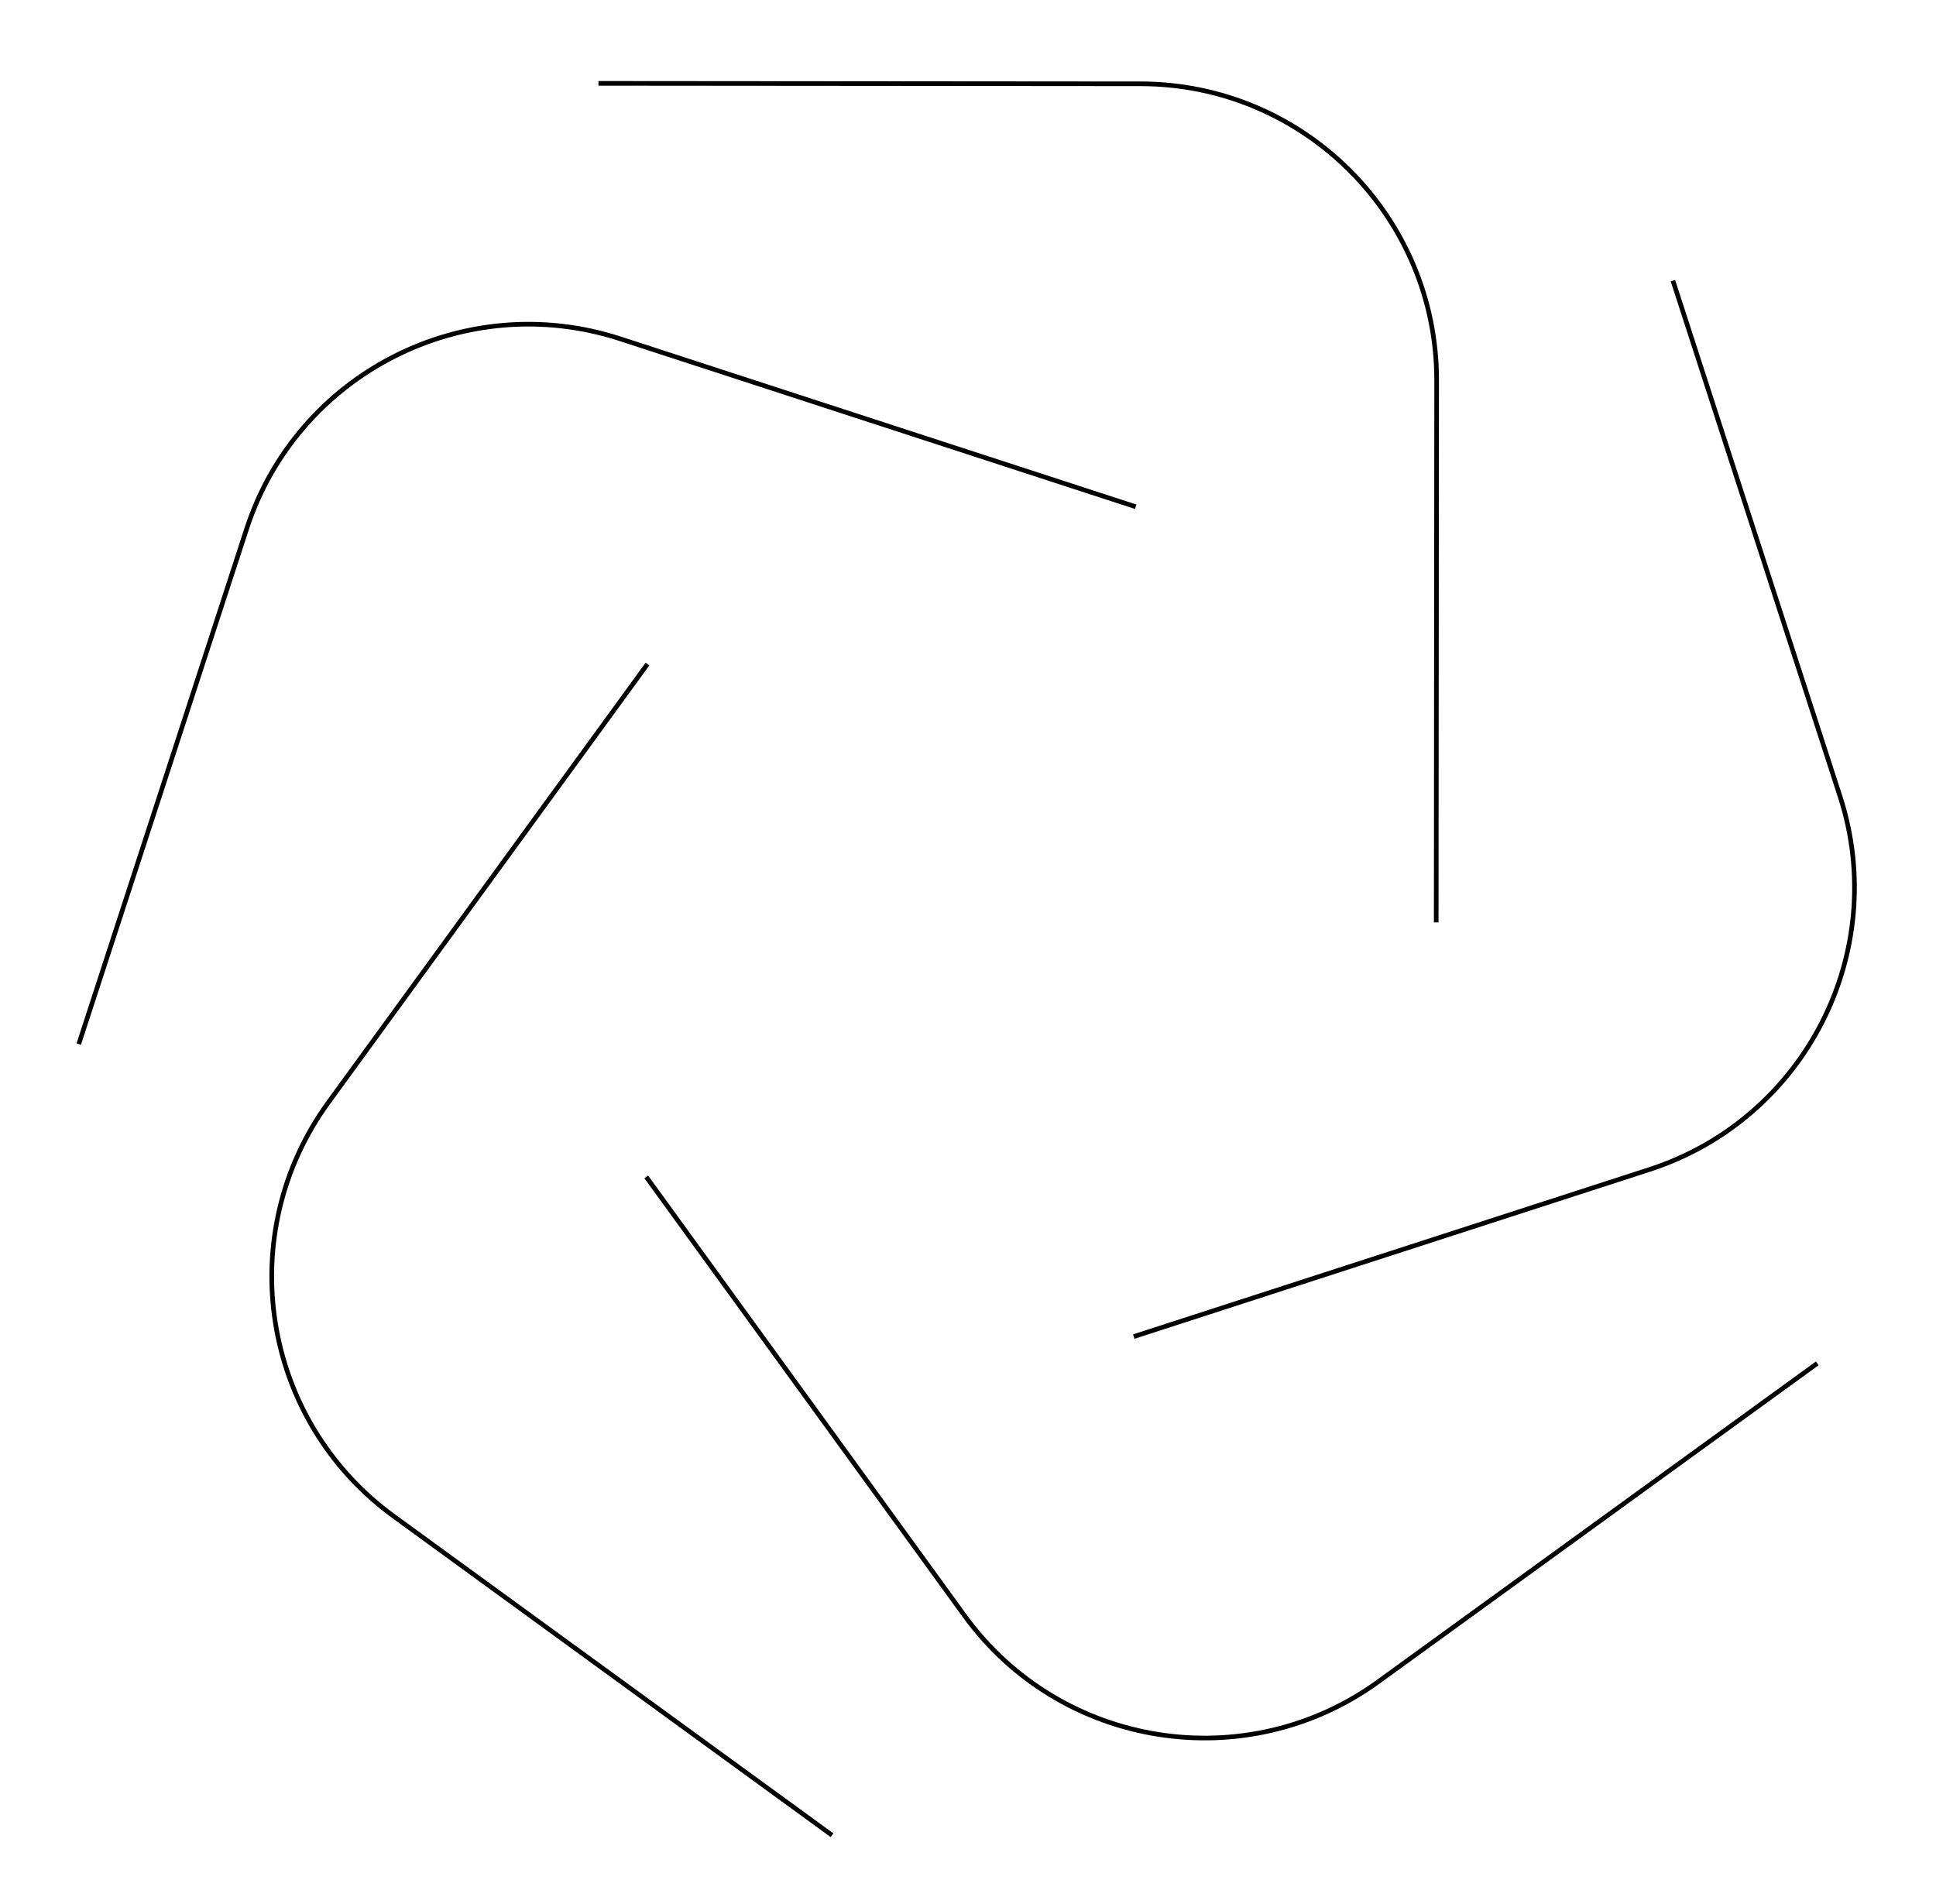
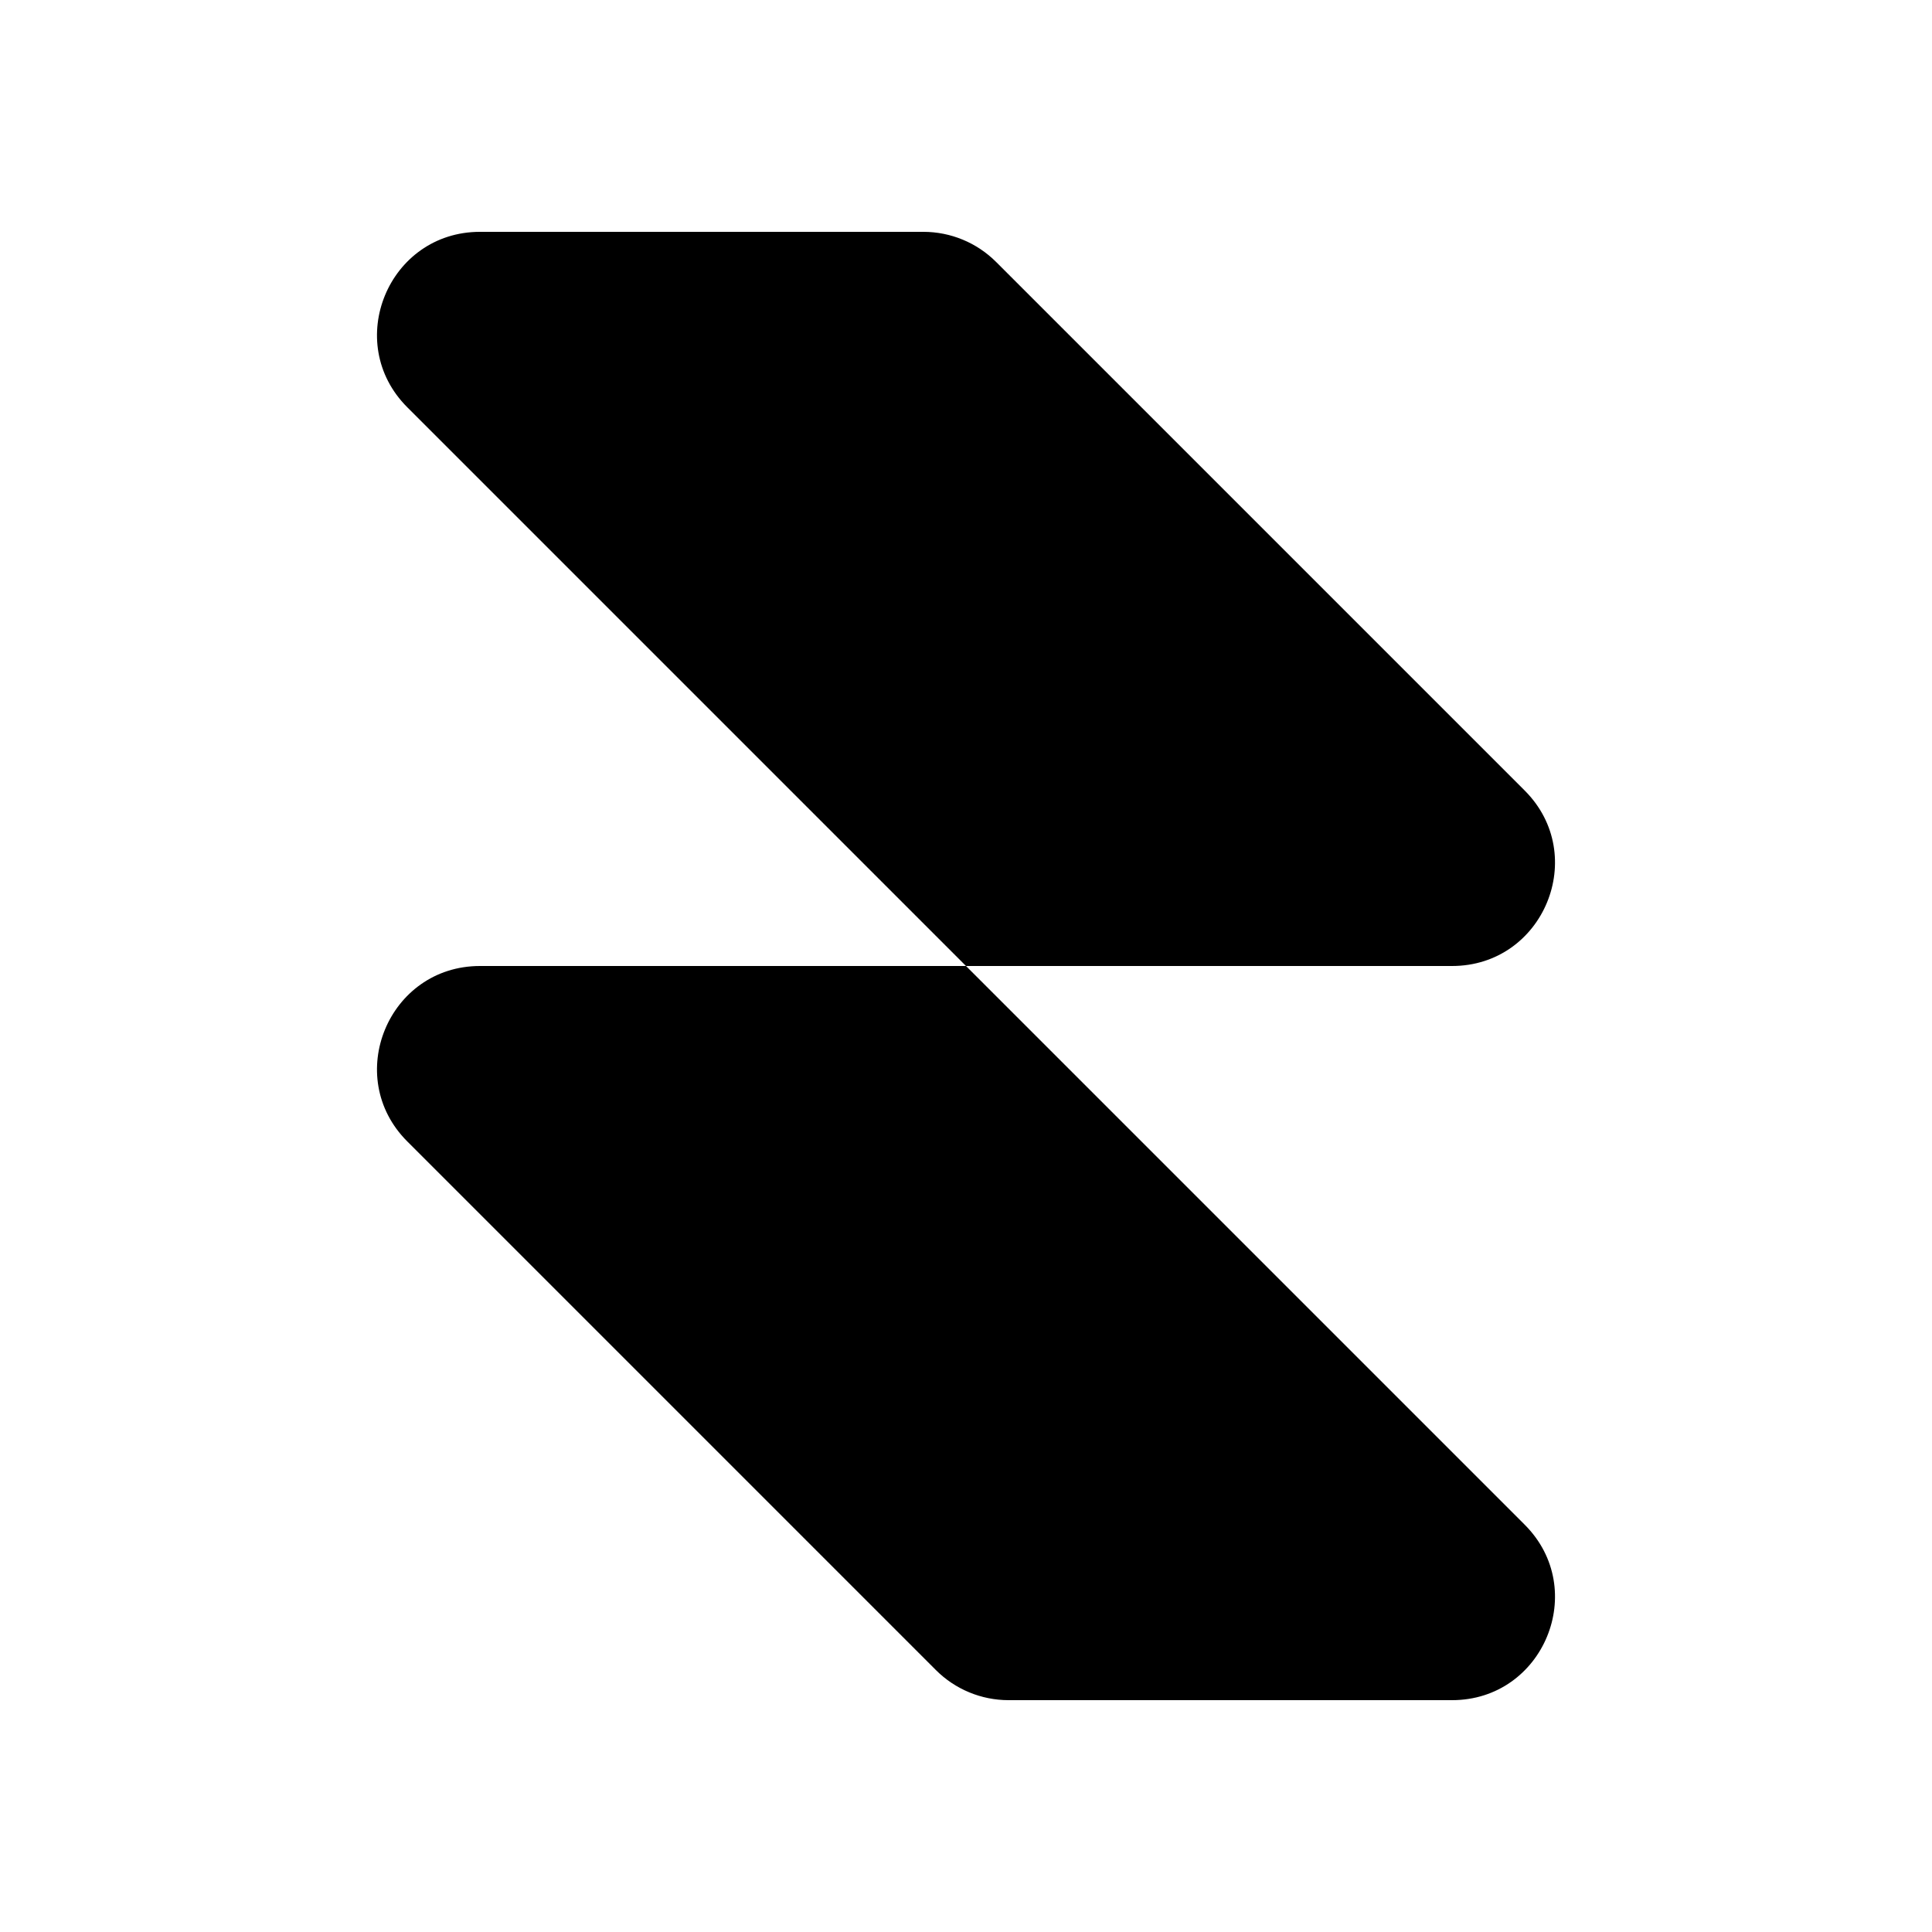
- <svg xmlns="http://www.w3.org/2000/svg" width="418" height="411" viewBox="0 0 418 411" fill="none">
-   <path d="M17 225.465L53.254 114.195C64.204 80.587 100.325 62.22 133.932 73.17L245.203 109.424M179.637 396.288L85.016 327.424C56.437 306.625 50.13 266.596 70.929 238.017L139.794 143.396M392.365 294.4L297.632 363.11C269.019 383.863 229.001 377.491 208.248 348.878L139.538 254.145M361.2 60.606L397.272 171.935C408.168 205.56 389.741 241.651 356.116 252.546L244.787 288.619M129.21 18L246.238 18.095C281.584 18.124 310.214 46.801 310.185 82.147L310.09 199.175" stroke="#000" strokeWidth="25" />
+ <svg xmlns="http://www.w3.org/2000/svg" width="64" height="64" viewBox="0 0 500 500" fill="none" preserveAspectRatio="none">
+   <defs>
+     <mask id="globeOuterOnly">
+       <path fill-rule="evenodd" clip-rule="evenodd" d="M257.791 67.791C252.802 62.803 246.037 60 238.982 60H124.218C100.52 60 88.652 88.652 105.409 105.409L250 250H124.218C100.52 250 88.652 278.652 105.409 295.409L242.209 432.209C247.197 437.198 253.963 440 261.018 440H375.782C399.48 440 411.348 411.348 394.591 394.591L250 250H375.782C399.48 250 411.348 221.348 394.591 204.591L257.791 67.791Z" fill="black" stroke="black" stroke-width="0" />
+     </mask>
+   </defs>
+   <path fill-rule="evenodd" clip-rule="evenodd" d="M257.791 67.791C252.802 62.803 246.037 60 238.982 60H124.218C100.52 60 88.652 88.652 105.409 105.409L250 250H124.218C100.52 250 88.652 278.652 105.409 295.409L242.209 432.209C247.197 437.198 253.963 440 261.018 440H375.782C399.48 440 411.348 411.348 394.591 394.591L250 250H375.782C399.48 250 411.348 221.348 394.591 204.591L257.791 67.791Z" fill="black" stroke="black" stroke-width="0" />
</svg>
